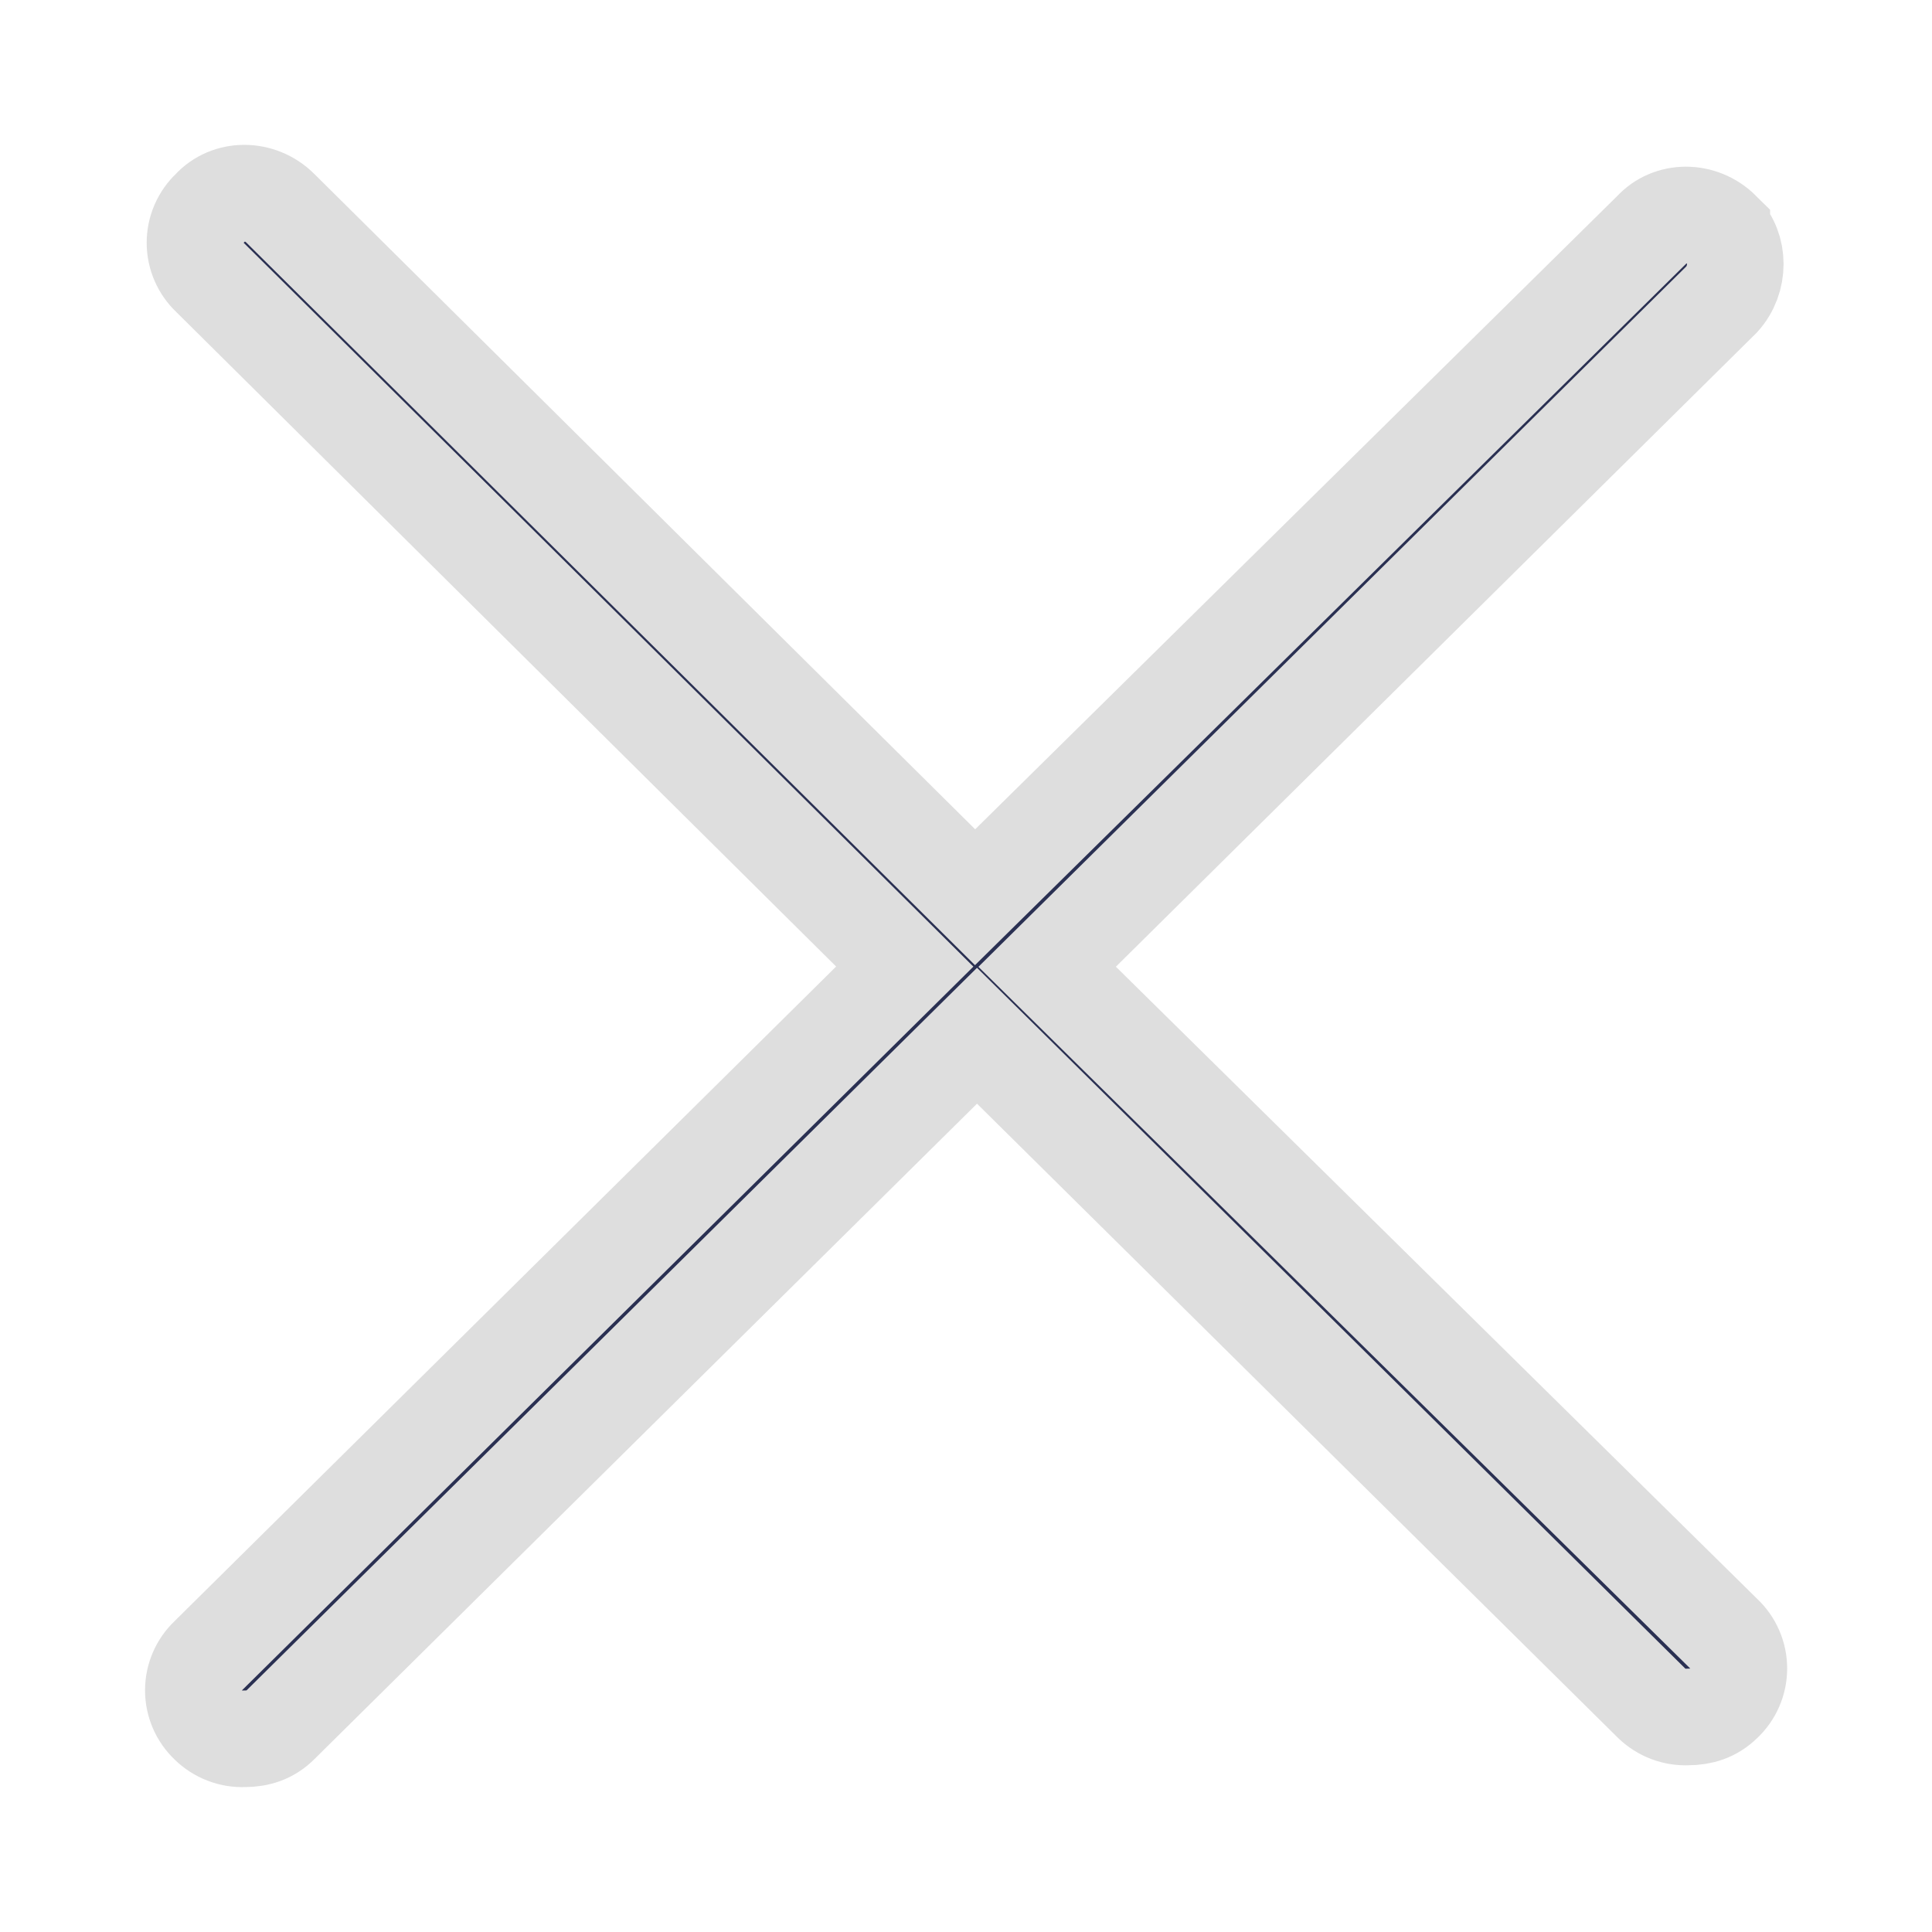
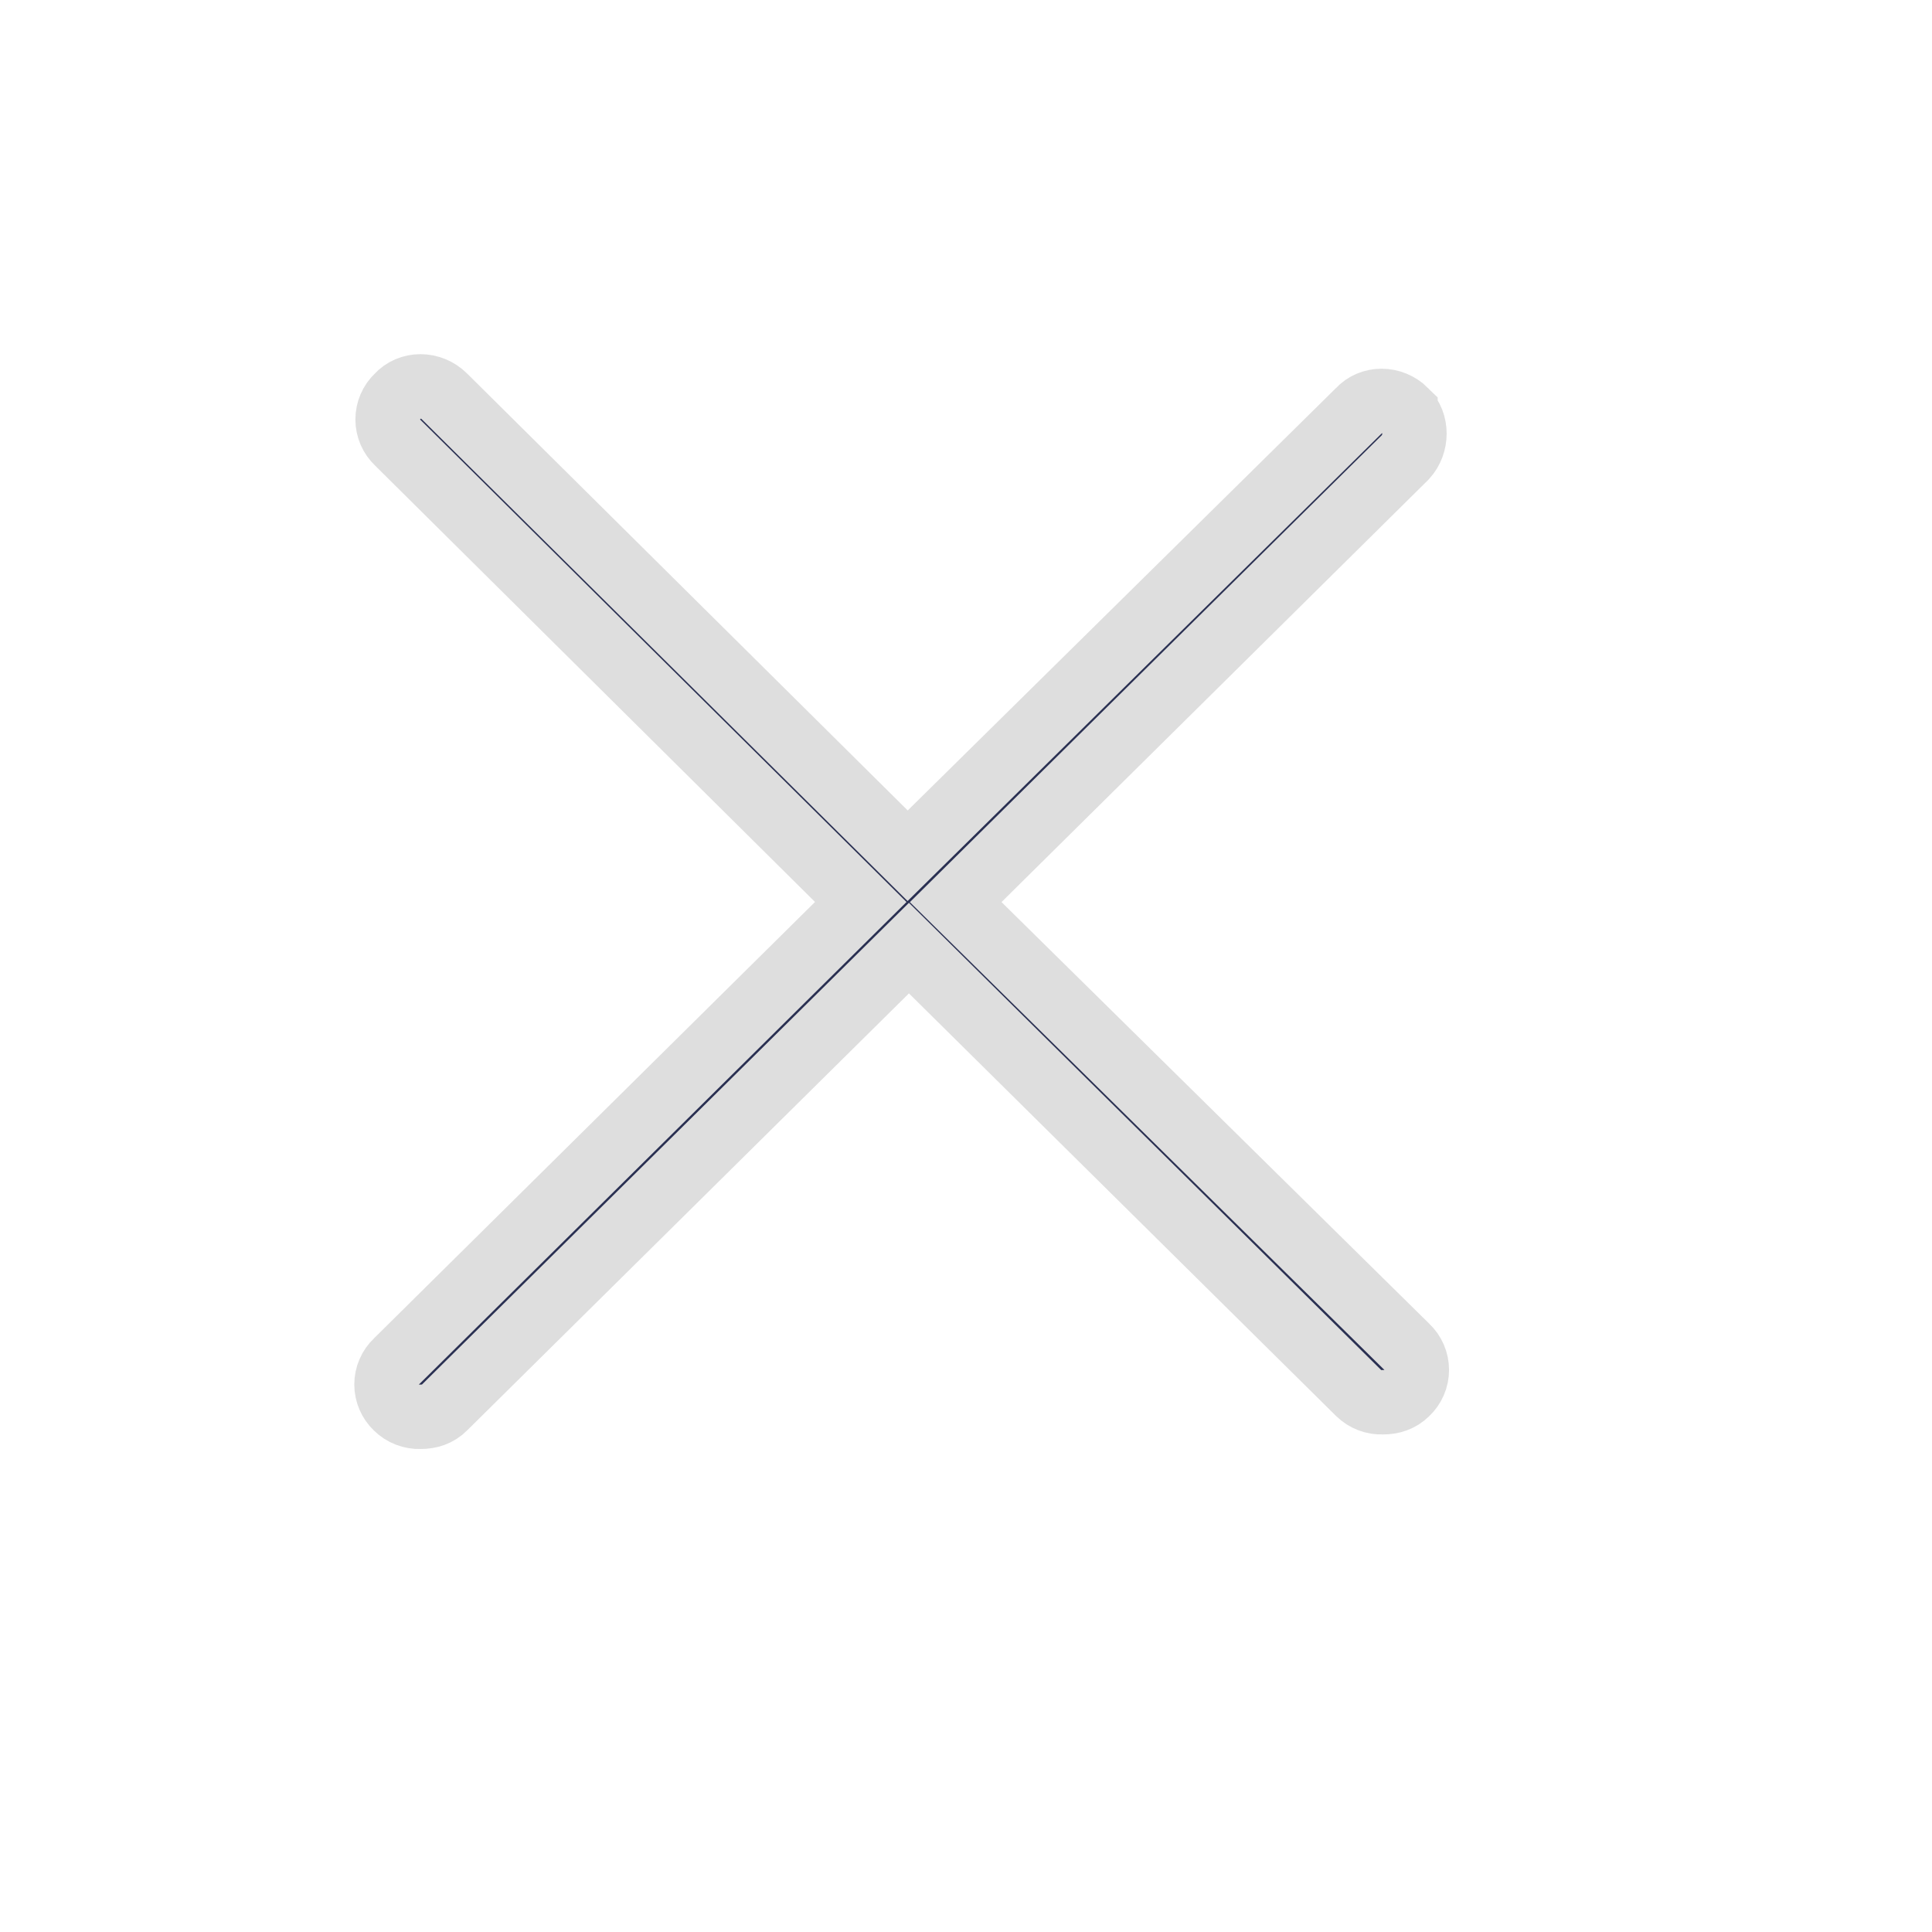
- <svg xmlns="http://www.w3.org/2000/svg" width="10" height="10" viewBox="0 0 10 10">
+ <svg xmlns="http://www.w3.org/2000/svg" width="30" height="30" viewBox="-2 -2 15 15">
  <path d="M8.912 1.19c-.104-.103-.27-.103-.363 0L5.047 4.644 1.45 1.077c-.104-.103-.27-.103-.363 0a.246.246 0 0 0 0 .359l3.596 3.567L1.078 8.57a.246.246 0 0 0 0 .358.251.251 0 0 0 .186.072c.073 0 .135-.02.187-.072l3.606-3.567 3.492 3.455a.251.251 0 0 0 .187.071c.072 0 .134-.02.186-.071a.246.246 0 0 0 0-.36L5.42 5.004l3.492-3.455c.093-.102.093-.266 0-.358z" stroke="#DEDEDE" stroke-width=".5" fill="#2A3052" fill-rule="nonzero" />
</svg>
